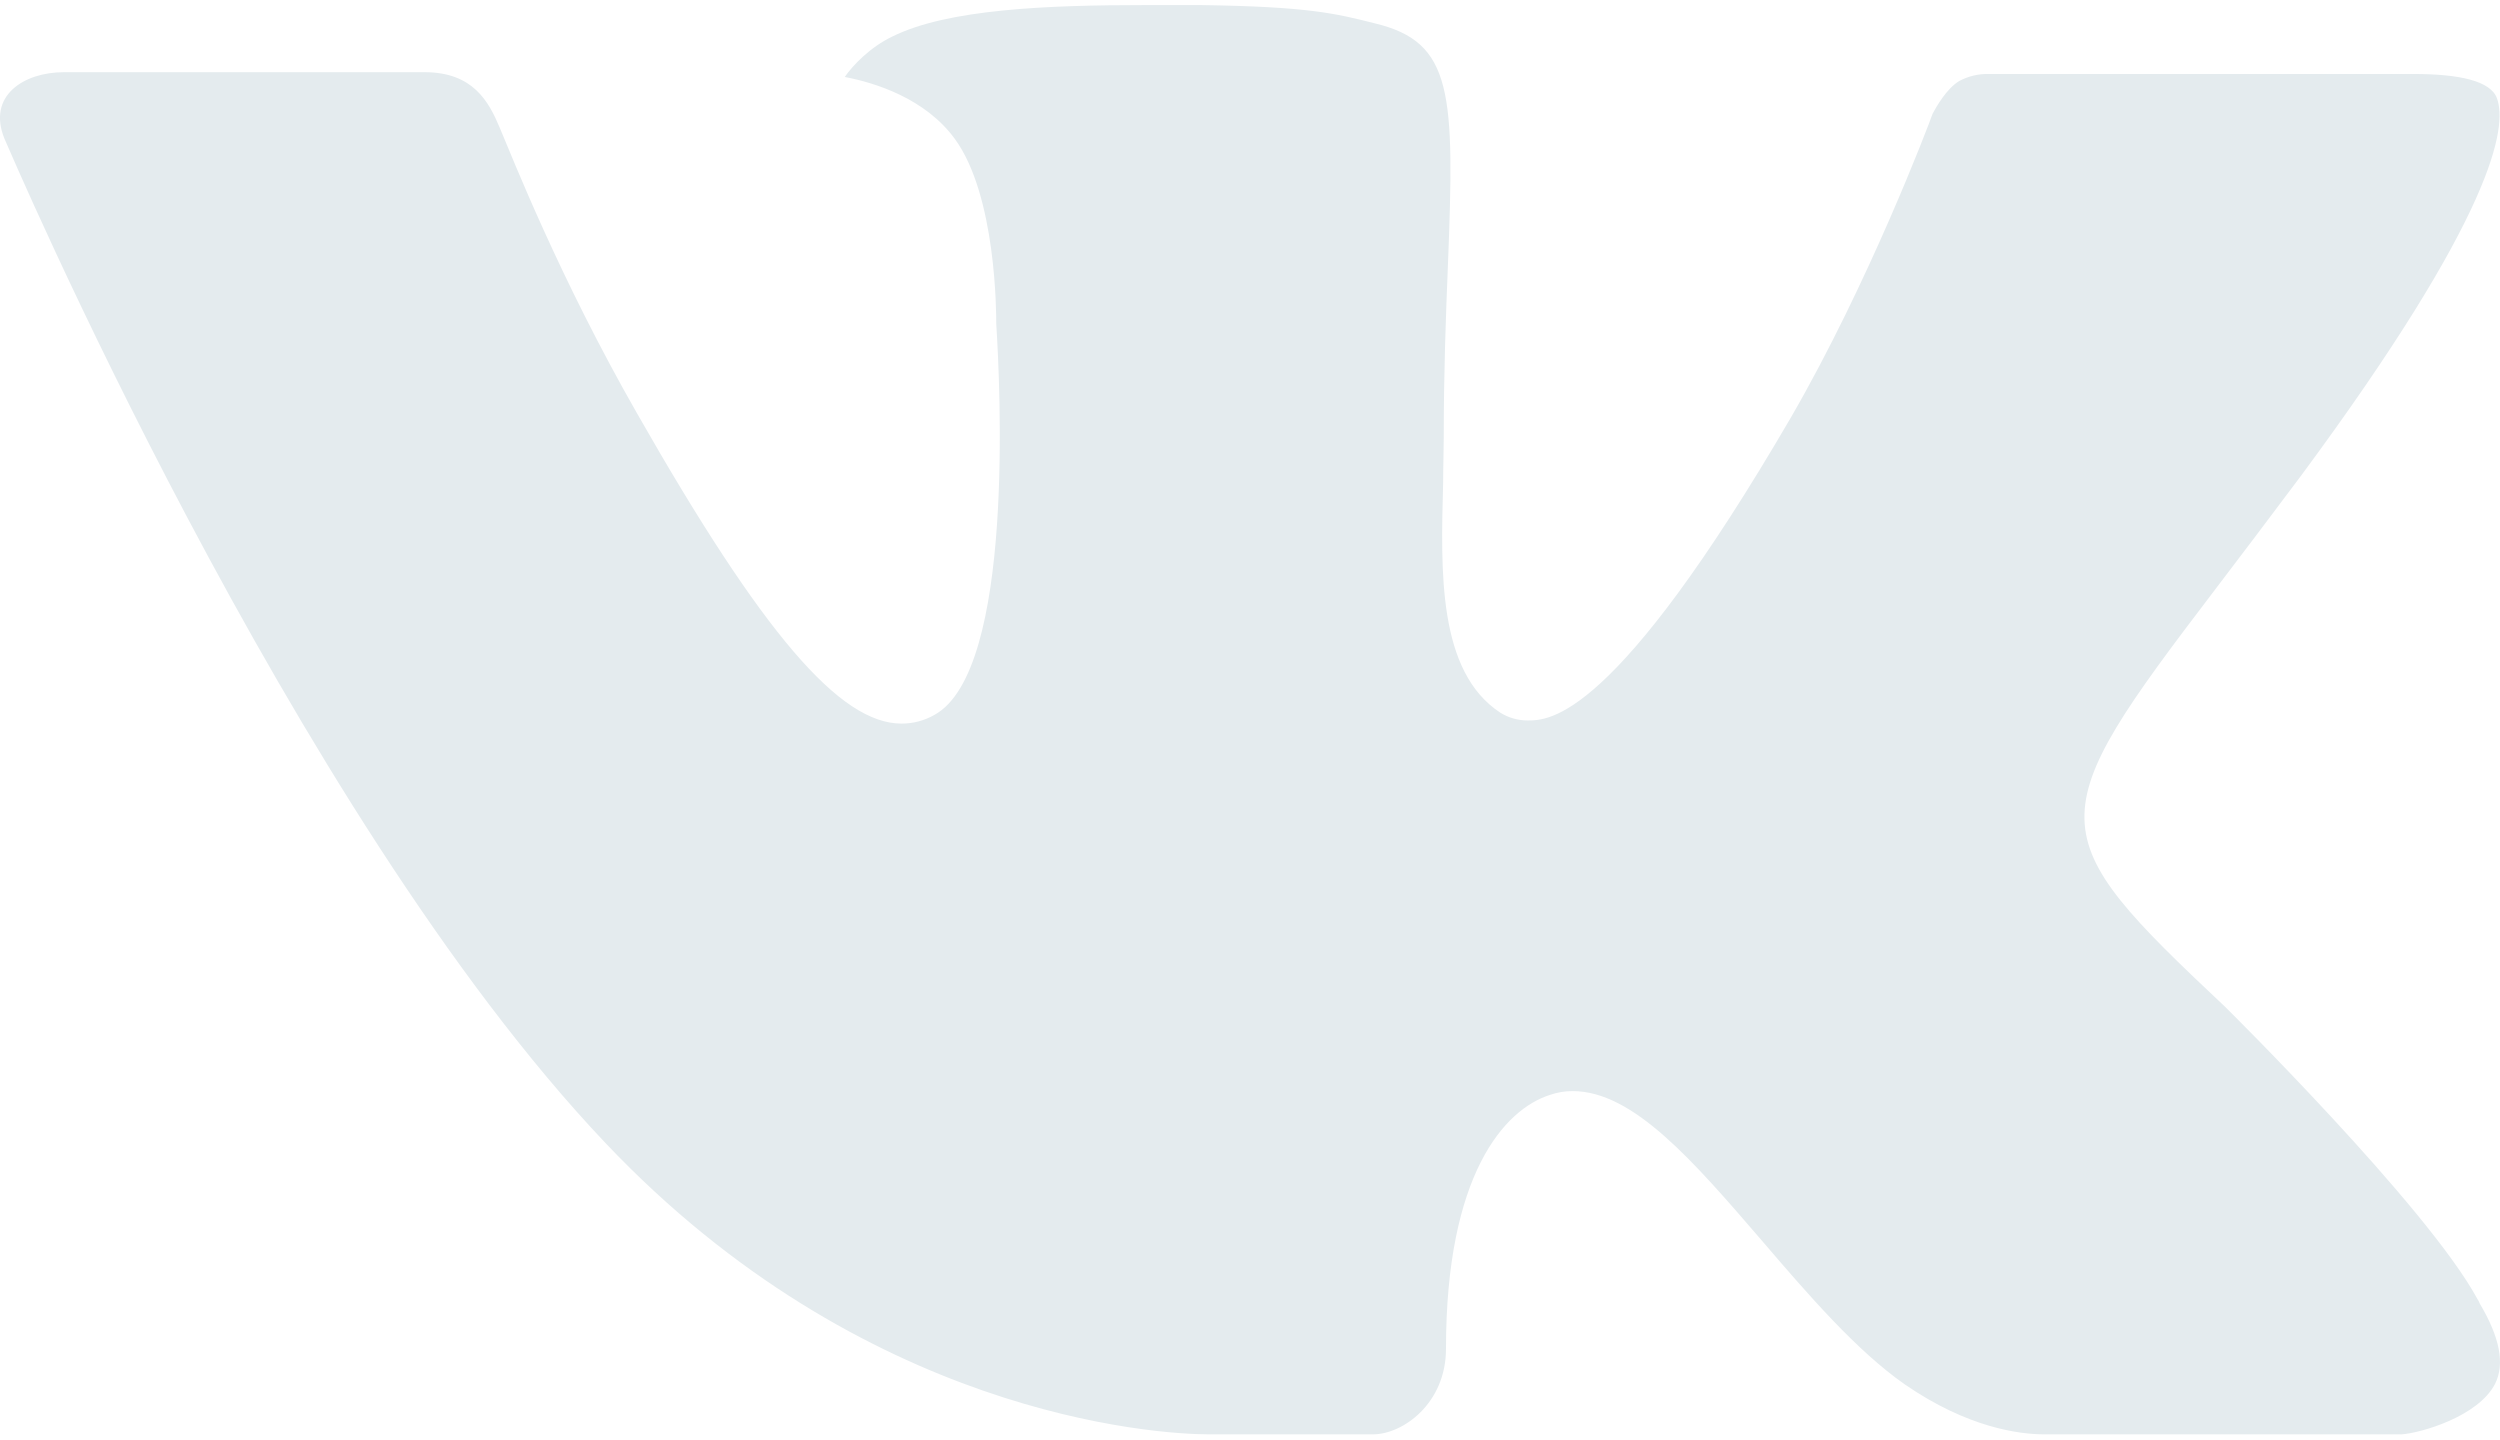
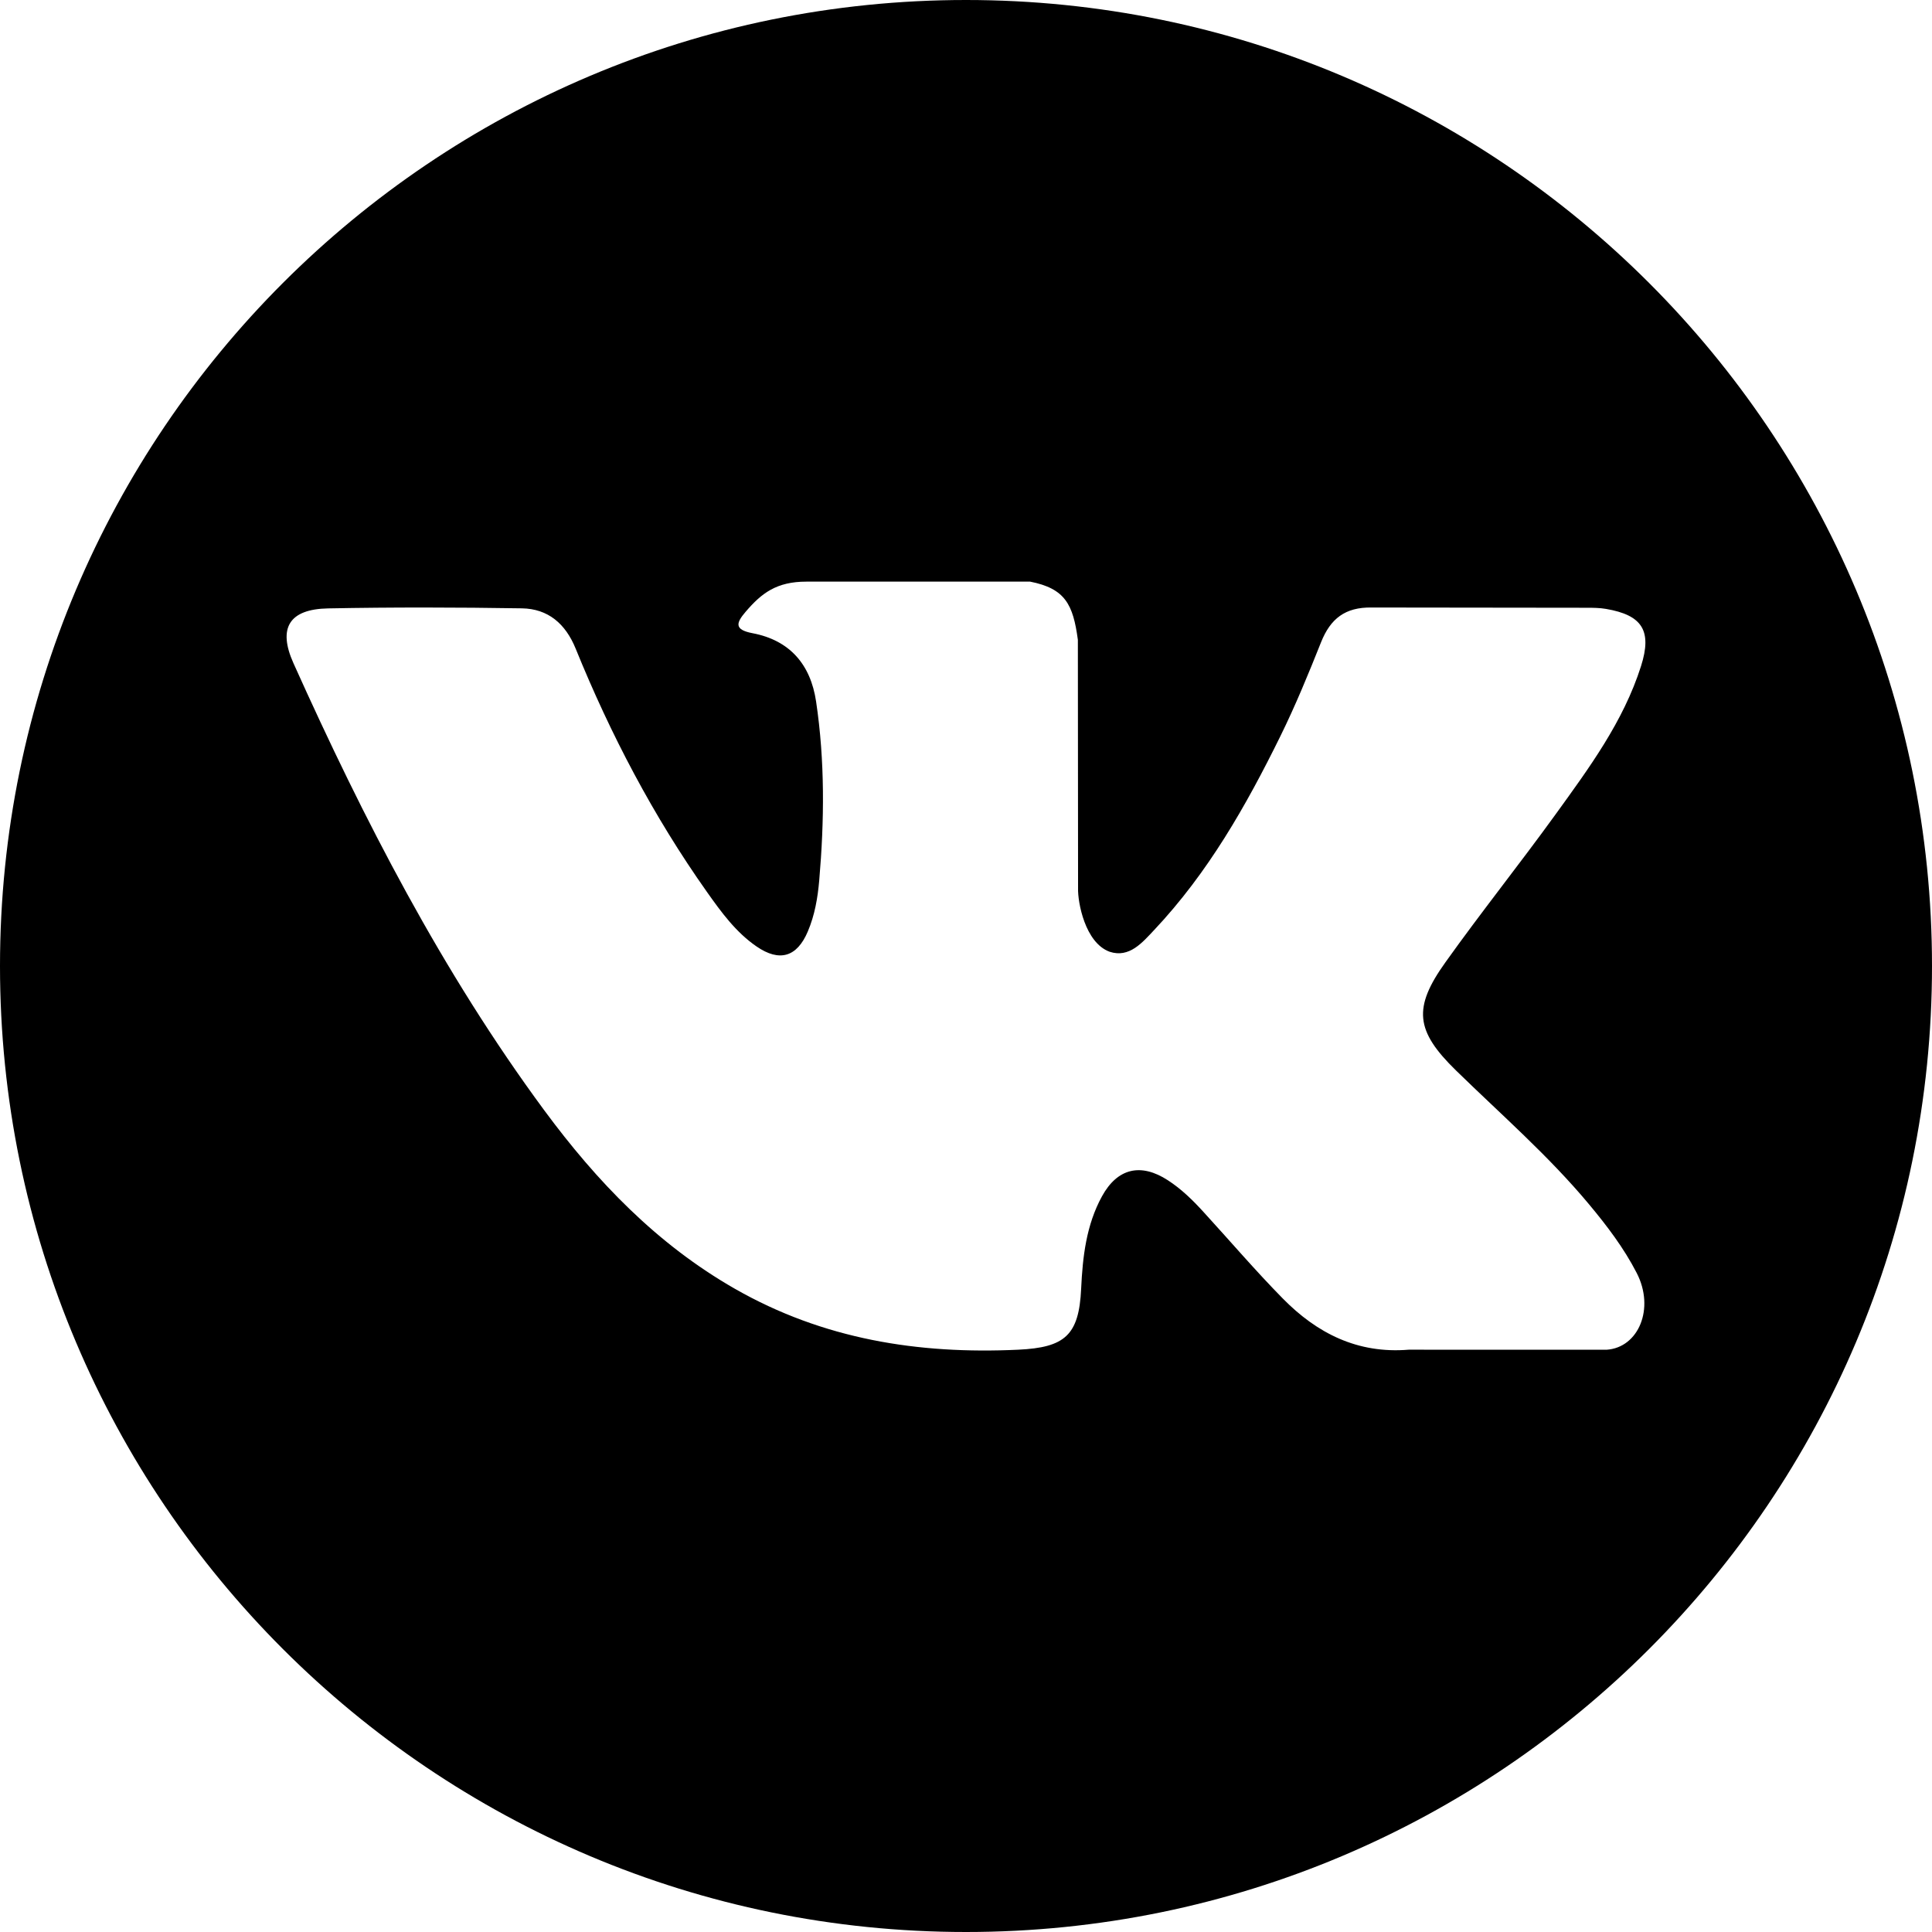
- <svg xmlns="http://www.w3.org/2000/svg" width="66" height="38" viewBox="0 0 66 38">
-   <path fill-rule="evenodd" clip-rule="evenodd" d="M58.747 26.584C58.747 26.584 64.083 31.854 65.403 34.293C65.428 34.328 65.448 34.367 65.462 34.408C66 35.309 66.132 36.015 65.868 36.537C65.422 37.398 63.914 37.83 63.403 37.867H53.971C53.315 37.867 51.949 37.695 50.285 36.547C49.015 35.659 47.751 34.197 46.527 32.768C44.699 30.646 43.118 28.805 41.517 28.805C41.315 28.804 41.114 28.838 40.923 28.904C39.712 29.287 38.174 31.012 38.174 35.609C38.174 37.048 37.039 37.867 36.244 37.867H31.924C30.452 37.867 22.79 37.352 15.995 30.187C7.669 21.416 0.191 3.82 0.119 3.665C-0.347 2.527 0.63 1.906 1.686 1.906H11.21C12.487 1.906 12.903 2.679 13.193 3.372C13.53 4.167 14.777 7.348 16.823 10.922C20.137 16.737 22.173 19.103 23.8 19.103C24.105 19.104 24.406 19.024 24.671 18.872C26.796 17.703 26.4 10.114 26.301 8.549C26.301 8.246 26.298 5.16 25.209 3.669C24.43 2.599 23.103 2.184 22.301 2.032C22.516 1.722 22.971 1.246 23.555 0.966C25.011 0.24 27.641 0.134 30.251 0.134H31.7C34.531 0.174 35.264 0.355 36.293 0.616C38.366 1.111 38.405 2.454 38.224 7.028C38.171 8.335 38.115 9.807 38.115 11.539C38.115 11.909 38.099 12.321 38.099 12.74C38.036 15.087 37.953 17.73 39.61 18.816C39.825 18.949 40.073 19.02 40.326 19.02C40.9 19.02 42.62 19.02 47.282 11.018C49.328 7.483 50.912 3.315 51.021 3.002C51.114 2.827 51.391 2.335 51.727 2.137C51.967 2.01 52.235 1.946 52.506 1.953H63.71C64.931 1.953 65.759 2.137 65.921 2.599C66.191 3.348 65.868 5.635 60.753 12.552C59.892 13.704 59.136 14.7 58.473 15.572C53.836 21.657 53.836 21.964 58.747 26.584V26.584Z" fill="#E4EBEE" />
+ <svg xmlns="http://www.w3.org/2000/svg" version="1.1" id="Capa_1" x="0px" y="0px" width="97.75px" height="97.75px" viewBox="0 0 97.75 97.75" xml:space="preserve">
+   <g>
+     <path d="M48.875,0C21.883,0,0,21.882,0,48.875S21.883,97.75,48.875,97.75S97.75,75.868,97.75,48.875S75.867,0,48.875,0z    M73.667,54.161c2.278,2.225,4.688,4.319,6.733,6.774c0.906,1.086,1.76,2.209,2.41,3.472c0.928,1.801,0.09,3.776-1.522,3.883   l-10.013-0.002c-2.586,0.214-4.644-0.829-6.379-2.597c-1.385-1.409-2.67-2.914-4.004-4.371c-0.545-0.598-1.119-1.161-1.803-1.604   c-1.365-0.888-2.551-0.616-3.333,0.81c-0.797,1.451-0.979,3.059-1.055,4.674c-0.109,2.361-0.821,2.978-3.19,3.089   c-5.062,0.237-9.865-0.531-14.329-3.083c-3.938-2.251-6.986-5.428-9.642-9.025c-5.172-7.012-9.133-14.708-12.692-22.625   c-0.801-1.783-0.215-2.737,1.752-2.774c3.268-0.063,6.536-0.055,9.804-0.003c1.33,0.021,2.21,0.782,2.721,2.037   c1.766,4.345,3.931,8.479,6.644,12.313c0.723,1.021,1.461,2.039,2.512,2.76c1.16,0.796,2.044,0.533,2.591-0.762   c0.35-0.823,0.501-1.703,0.577-2.585c0.26-3.021,0.291-6.041-0.159-9.05c-0.28-1.883-1.339-3.099-3.216-3.455   c-0.956-0.181-0.816-0.535-0.351-1.081c0.807-0.944,1.563-1.528,3.074-1.528l11.313-0.002c1.783,0.35,2.183,1.15,2.425,2.946   l0.01,12.572c-0.021,0.695,0.349,2.755,1.597,3.21c1,0.33,1.66-0.472,2.258-1.105c2.713-2.879,4.646-6.277,6.377-9.794   c0.764-1.551,1.423-3.156,2.063-4.764c0.476-1.189,1.216-1.774,2.558-1.754l10.894,0.013c0.321,0,0.647,0.003,0.965,0.058   c1.836,0.314,2.339,1.104,1.771,2.895c-0.894,2.814-2.631,5.158-4.329,7.508c-1.82,2.516-3.761,4.944-5.563,7.471   C71.48,50.992,71.611,52.155,73.667,54.161z" />
+   </g>
+   <g>
+ </g>
+   <g>
+ </g>
+   <g>
+ </g>
+   <g>
+ </g>
+   <g>
+ </g>
+   <g>
+ </g>
+   <g>
+ </g>
+   <g>
+ </g>
+   <g>
+ </g>
+   <g>
+ </g>
+   <g>
+ </g>
+   <g>
+ </g>
+   <g>
+ </g>
+   <g>
+ </g>
+   <g>
+ </g>
</svg>
